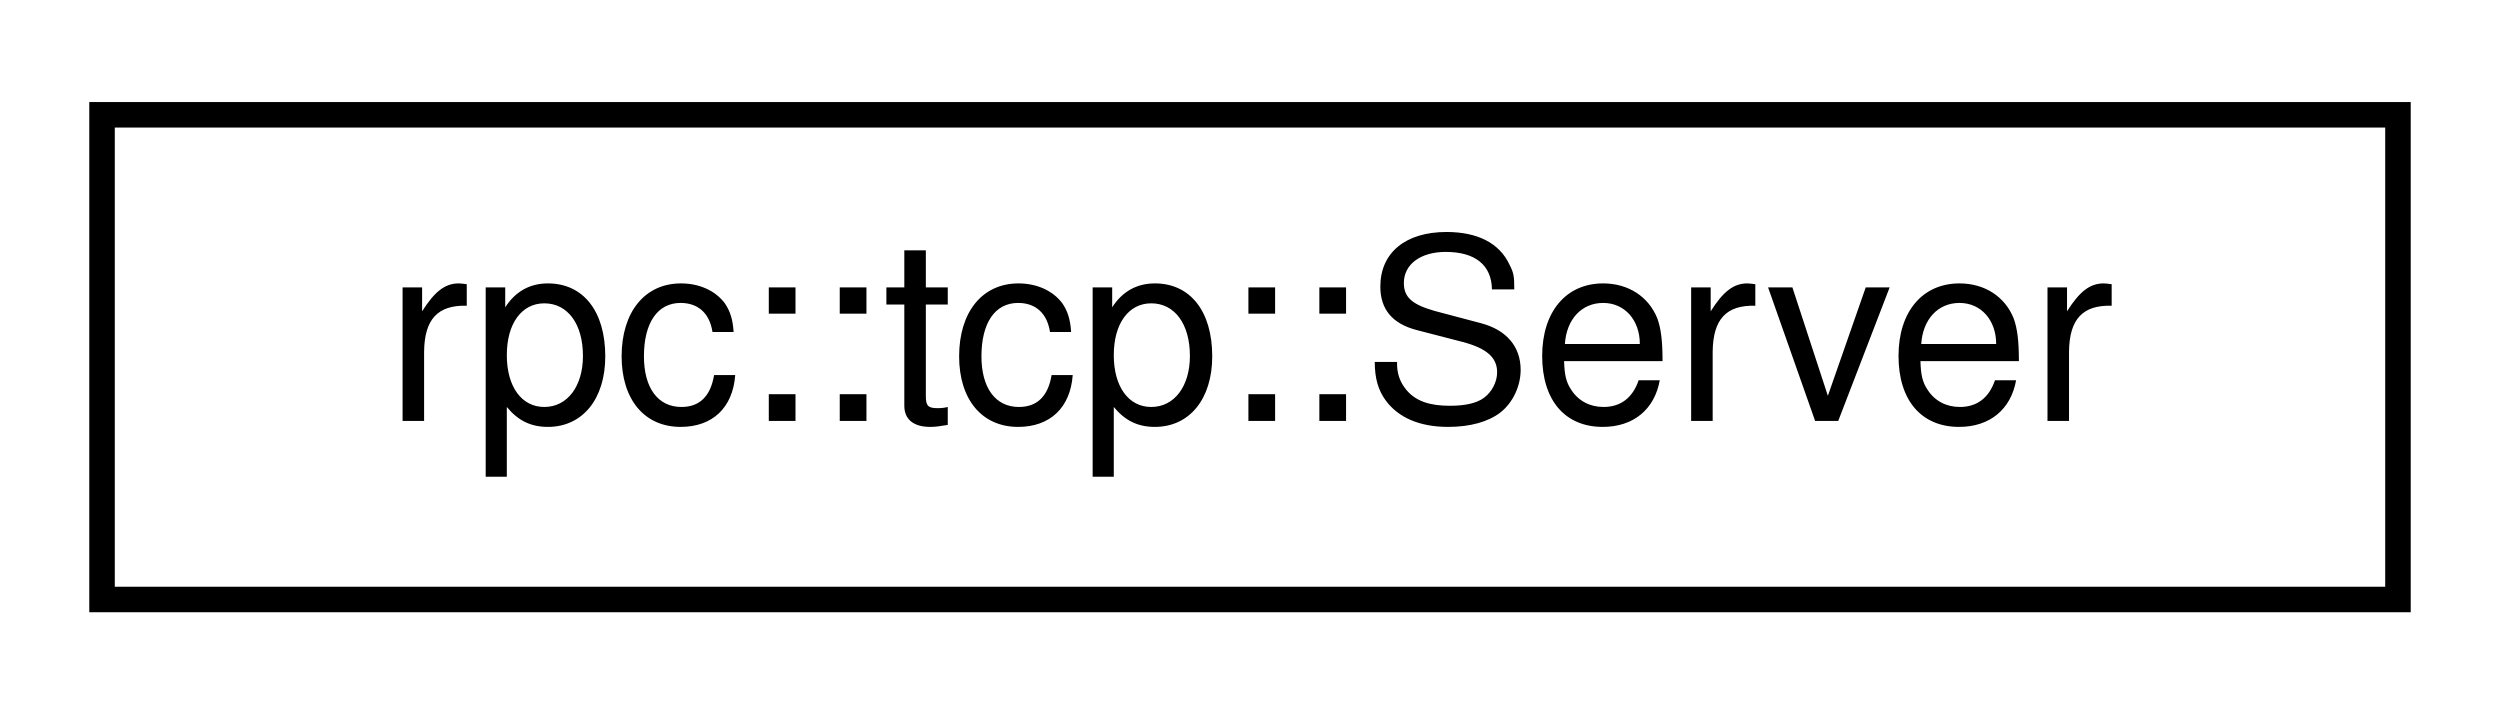
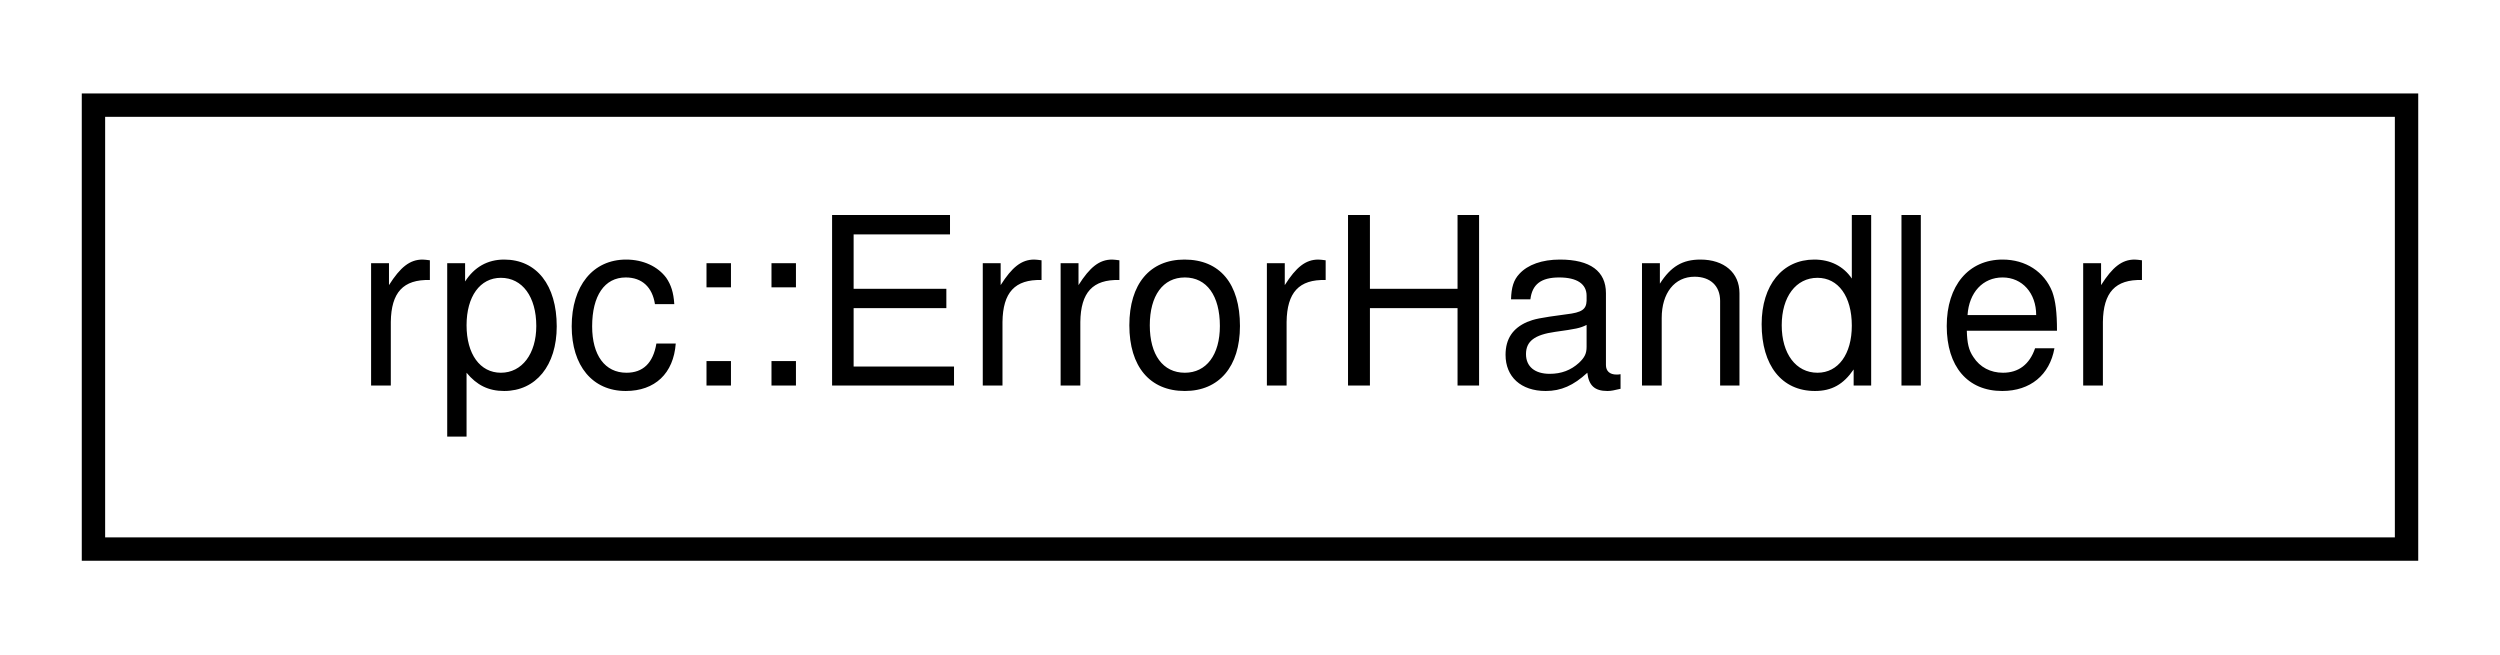
- <svg xmlns="http://www.w3.org/2000/svg" xmlns:xlink="http://www.w3.org/1999/xlink" width="98pt" height="28pt" viewBox="0.00 0.00 98.00 28.00">
+ <svg xmlns="http://www.w3.org/2000/svg" xmlns:xlink="http://www.w3.org/1999/xlink" width="107pt" height="28pt" viewBox="0.00 0.00 107.00 28.00">
  <g id="graph0" class="graph" transform="scale(1 1) rotate(0) translate(4 24)">
    <g id="node1" class="node">
      <g id="a_node1">
-         <a target="_parent" xlink:href="../libpalliate/classrpc_1_1tcp_1_1Server.html" xlink:title=" ">
-           <polygon fill="none" stroke="black" points="0,-0.5 0,-19.5 90,-19.5 90,-0.5 0,-0.5" />
-           <text text-anchor="middle" x="45" y="-7.5" font-family="Helvetica,sans-Serif" font-size="10.00">rpc::tcp::Server</text>
+         <a target="_parent" xlink:href="../libpalliate/structrpc_1_1ErrorHandler.html" xlink:title=" ">
+           <polygon fill="none" stroke="black" points="0,-0.5 0,-19.5 99,-19.5 99,-0.5 0,-0.5" />
+           <text text-anchor="middle" x="49.5" y="-7.5" font-family="Helvetica,sans-Serif" font-size="10.00">rpc::ErrorHandler</text>
        </a>
      </g>
    </g>
  </g>
</svg>
